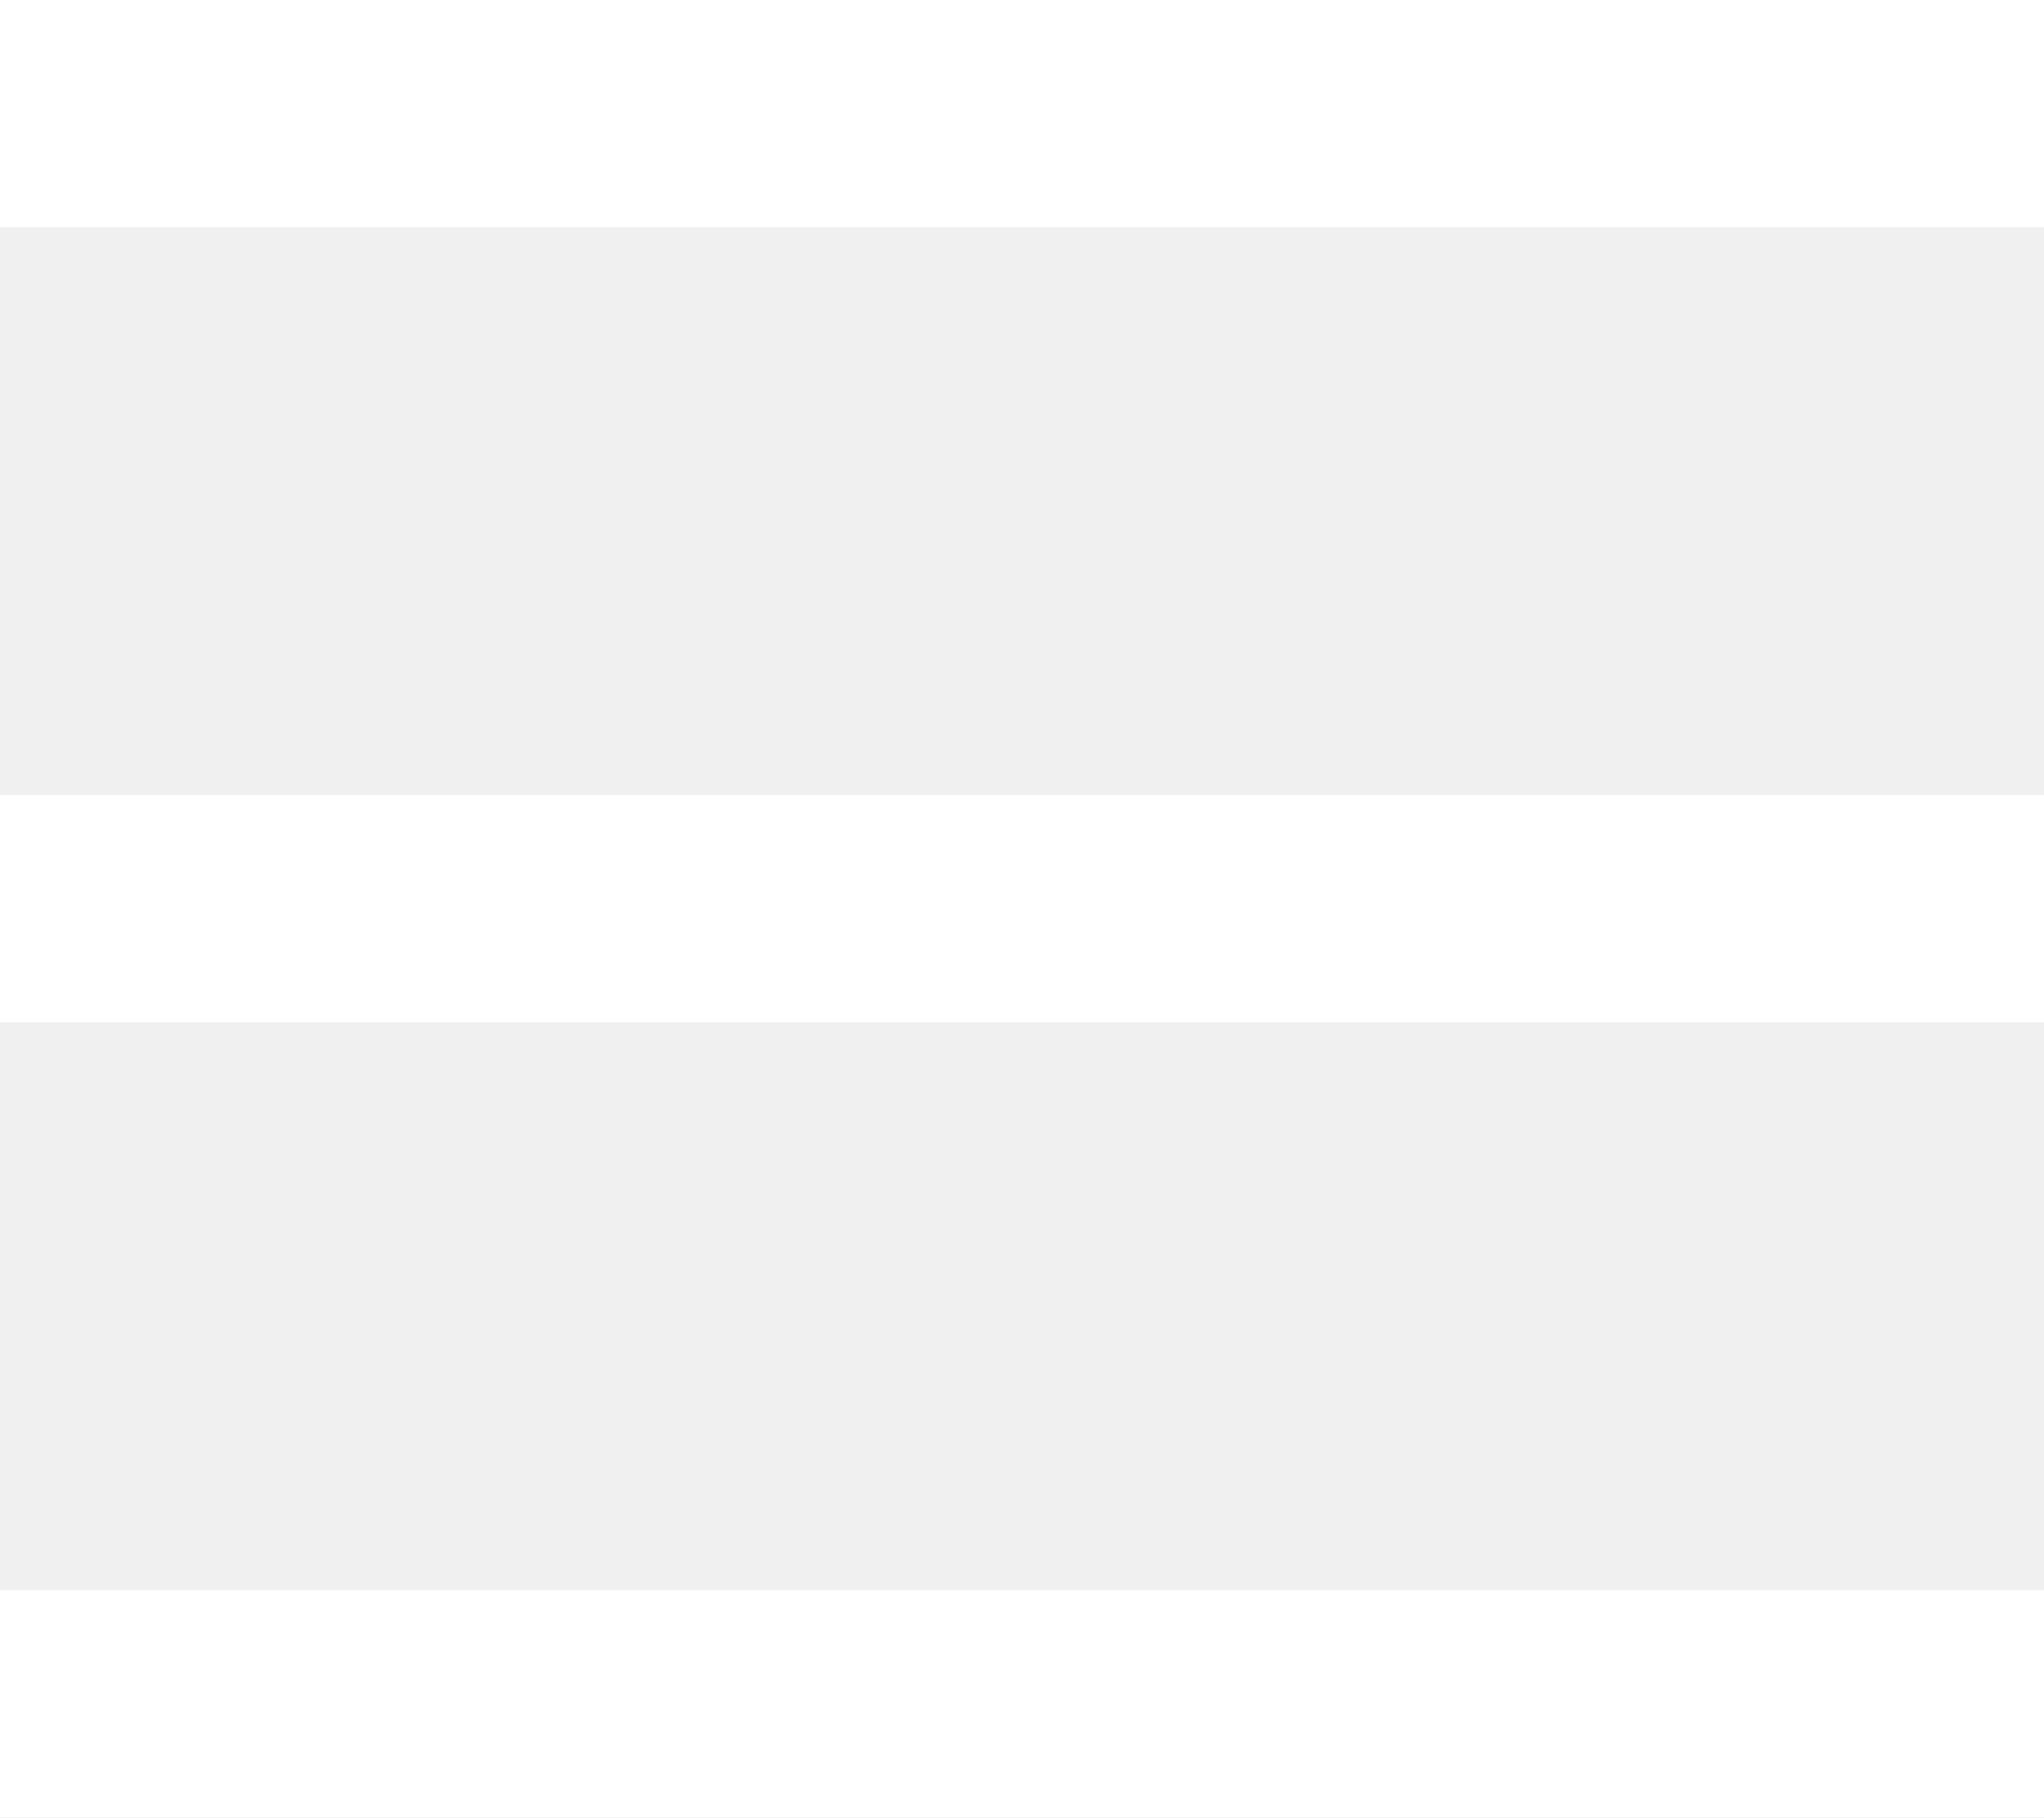
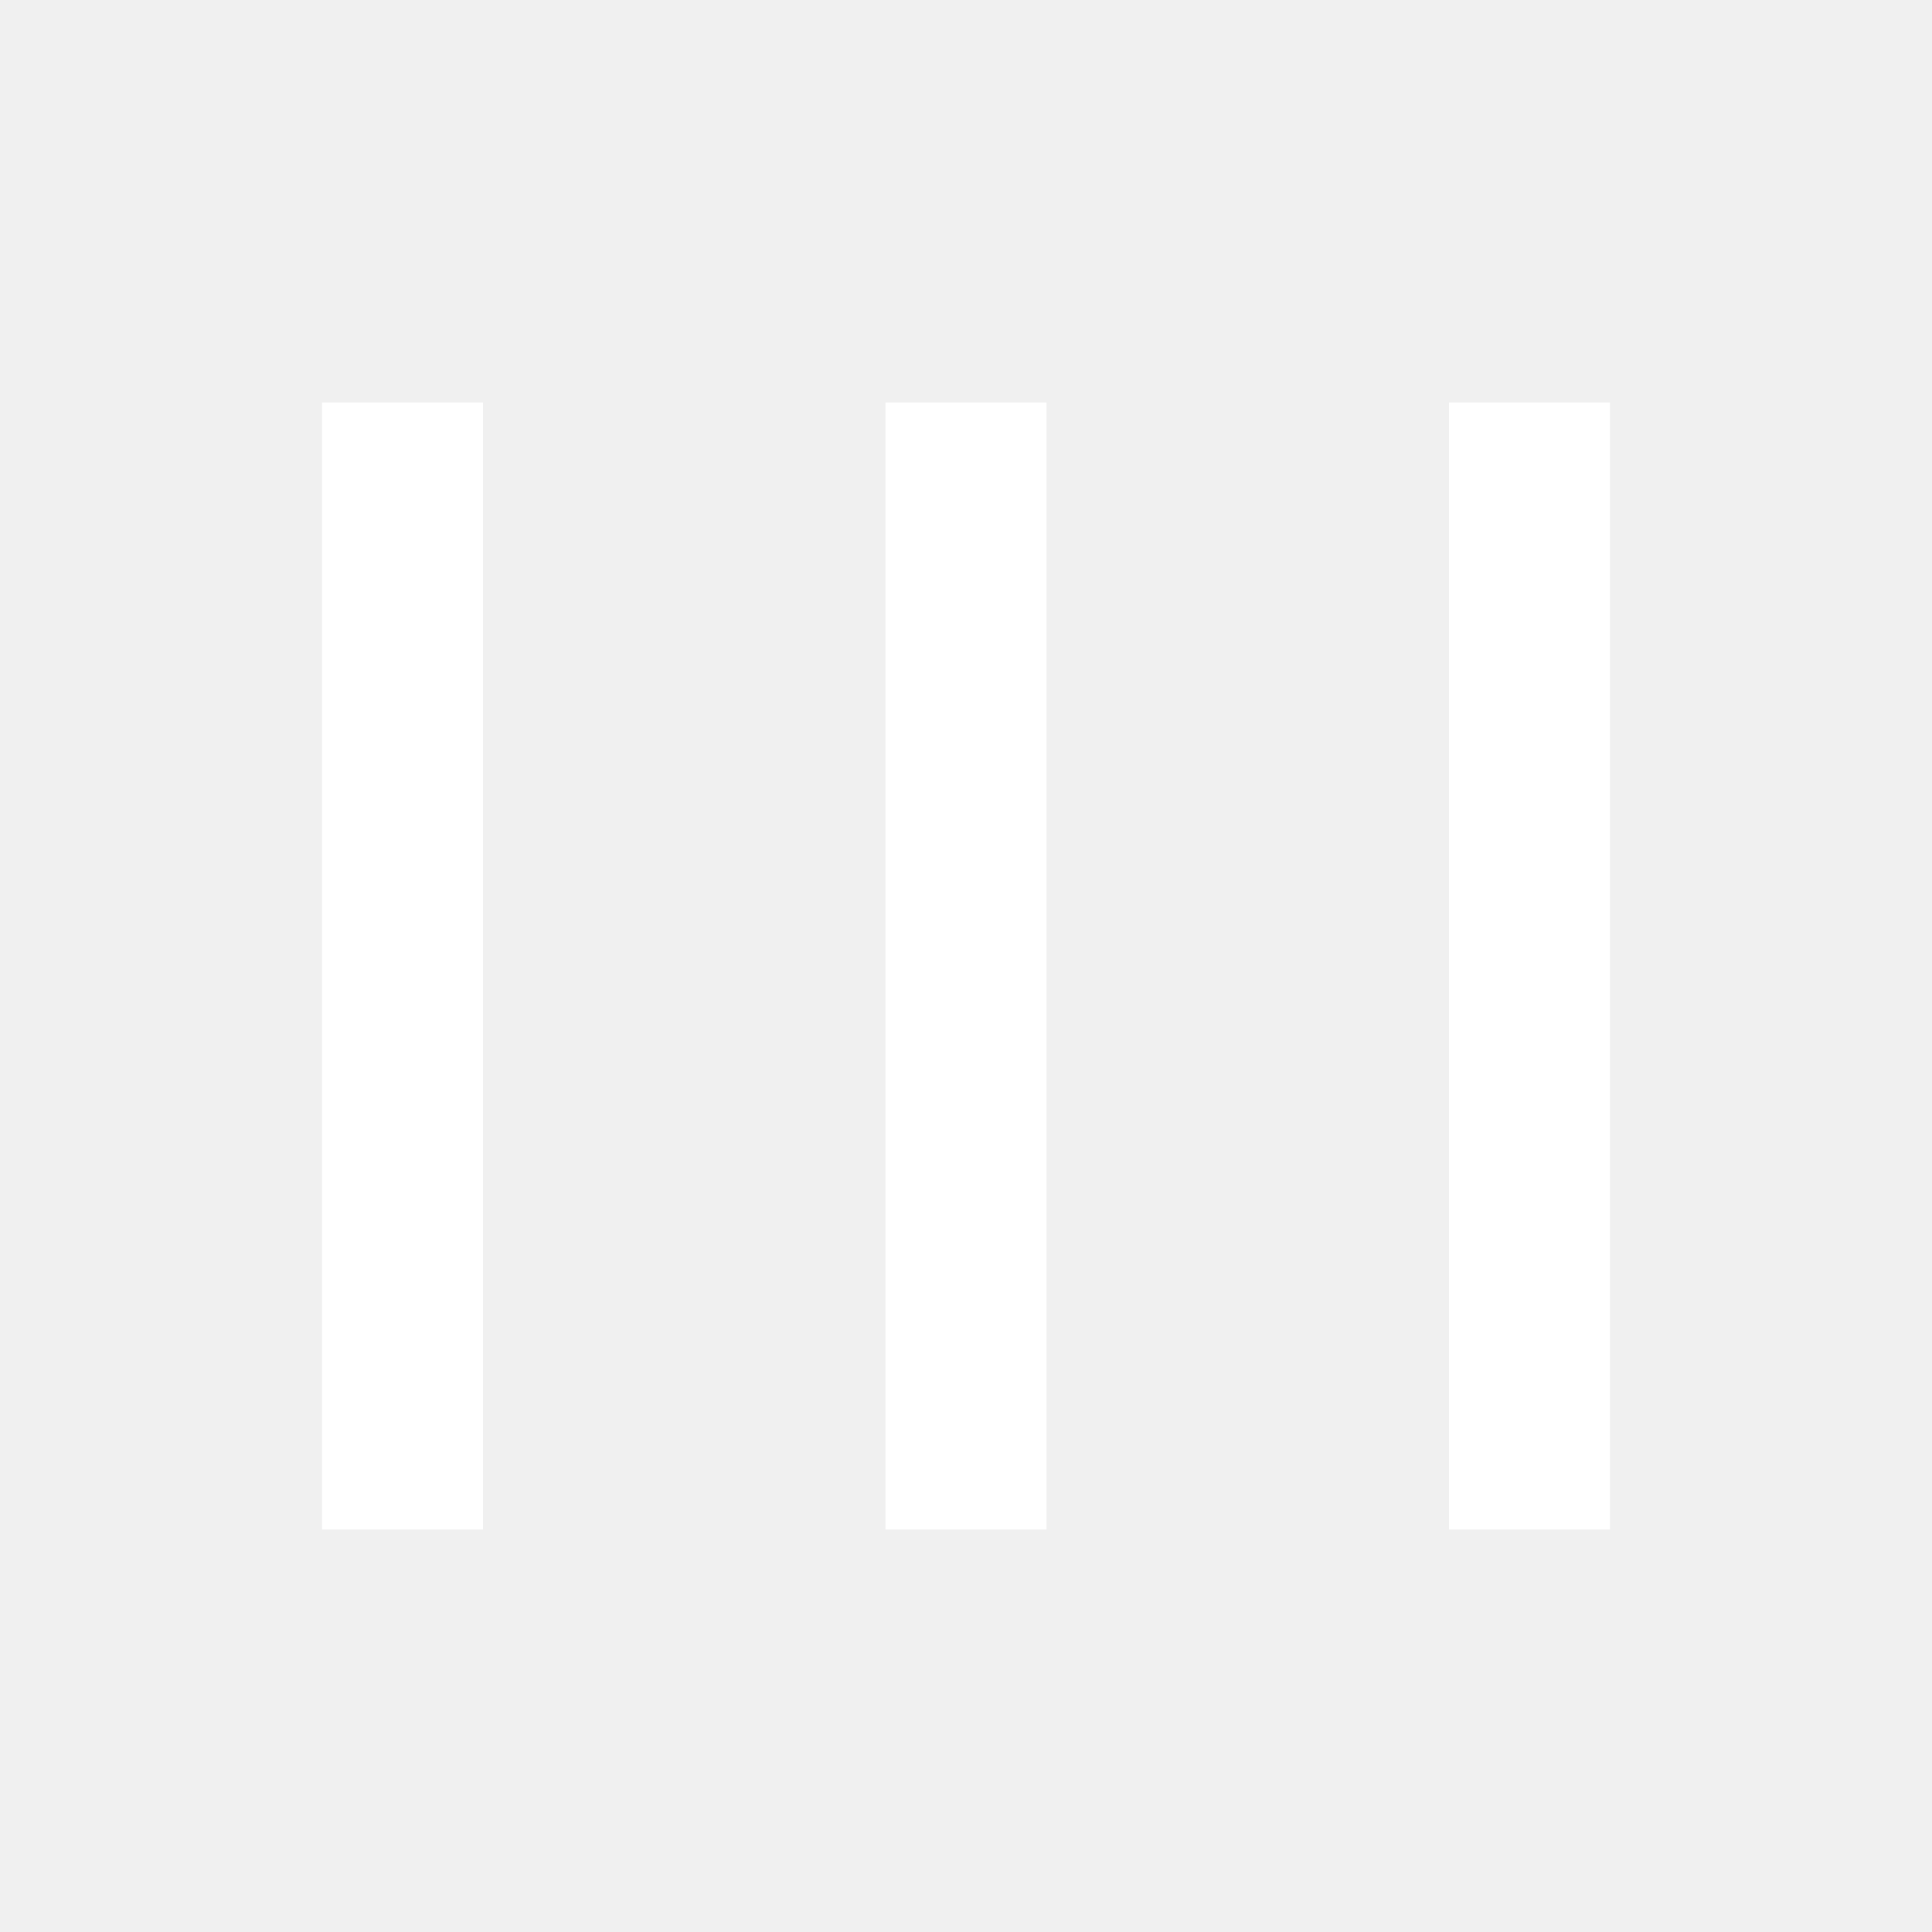
- <svg xmlns="http://www.w3.org/2000/svg" width="18" height="16" viewBox="0 0 18 16" fill="none">
-   <path d="M0 0H18V2H0V0Z" fill="white" />
-   <path d="M0 7H18V9H0V7Z" fill="white" />
-   <path d="M0 14H18V16H0V14Z" fill="white" />
+ <svg xmlns="http://www.w3.org/2000/svg" width="24" height="24" viewBox="0 0 24 24" fill="none">
+   <rect x="4" y="5" width="2" height="14" fill="white" />
+   <rect x="11" y="5" width="2" height="14" fill="white" />
+   <rect x="18" y="5" width="2" height="14" fill="white" />
</svg>
